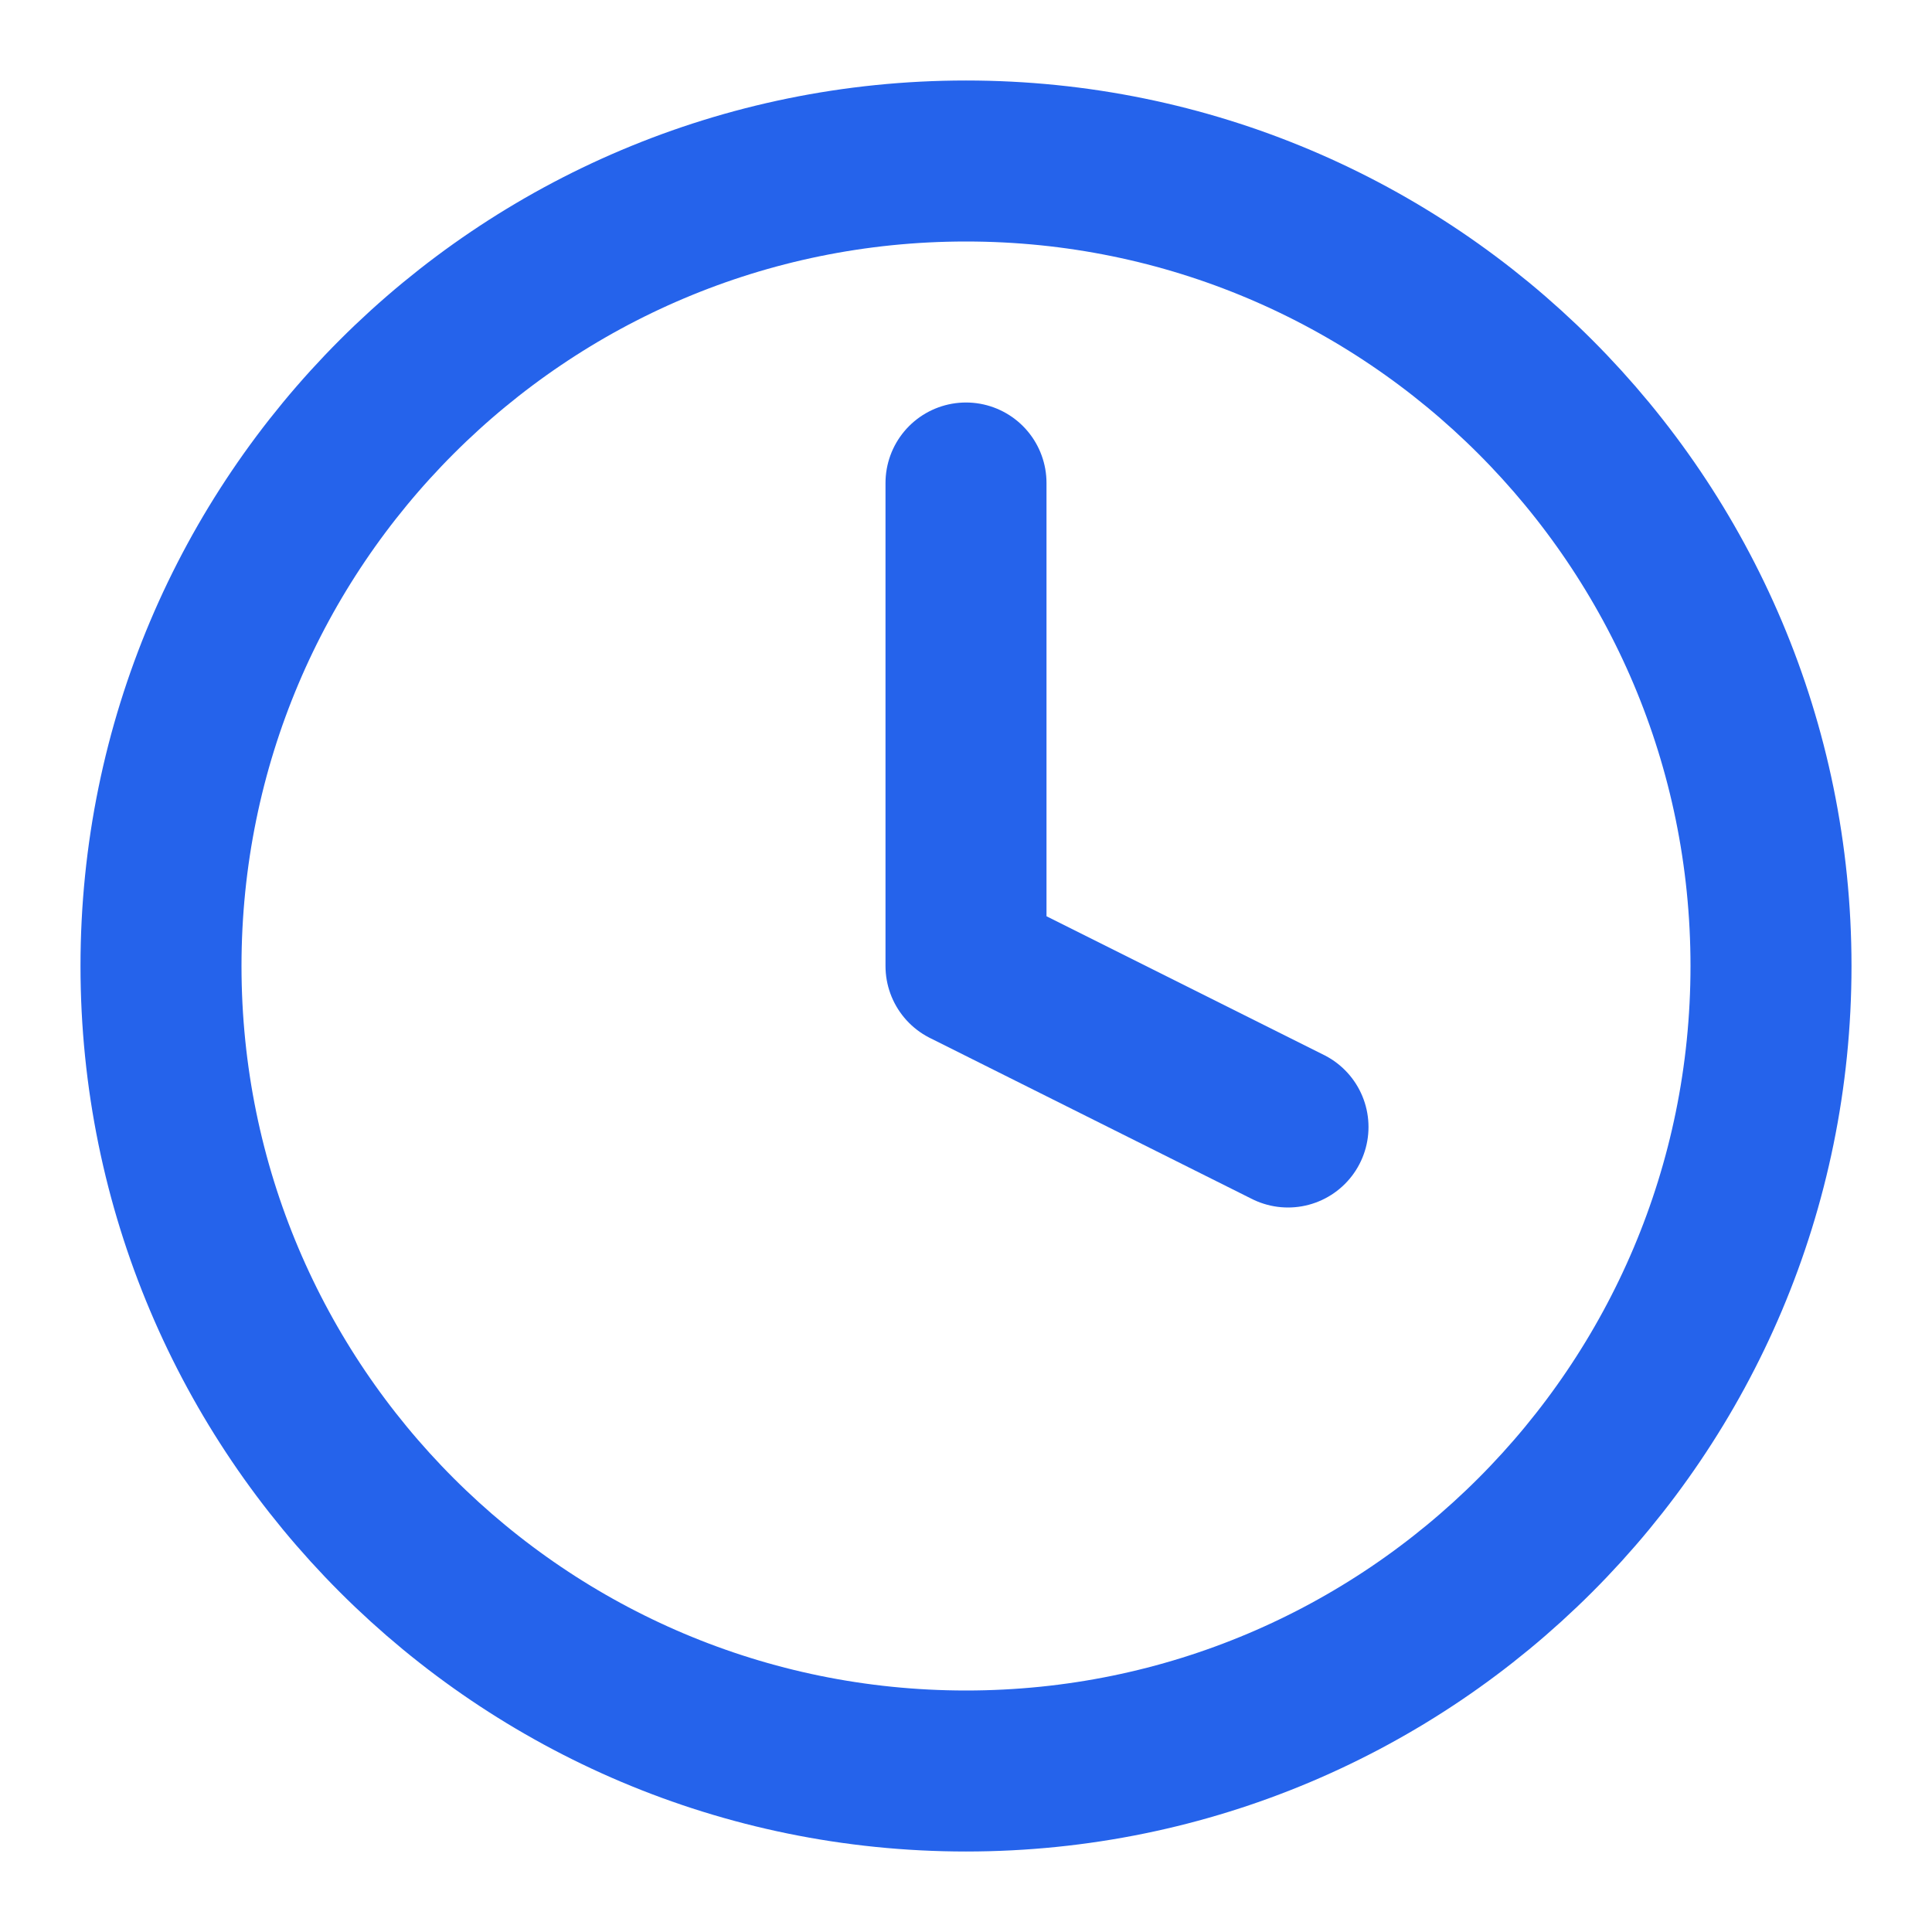
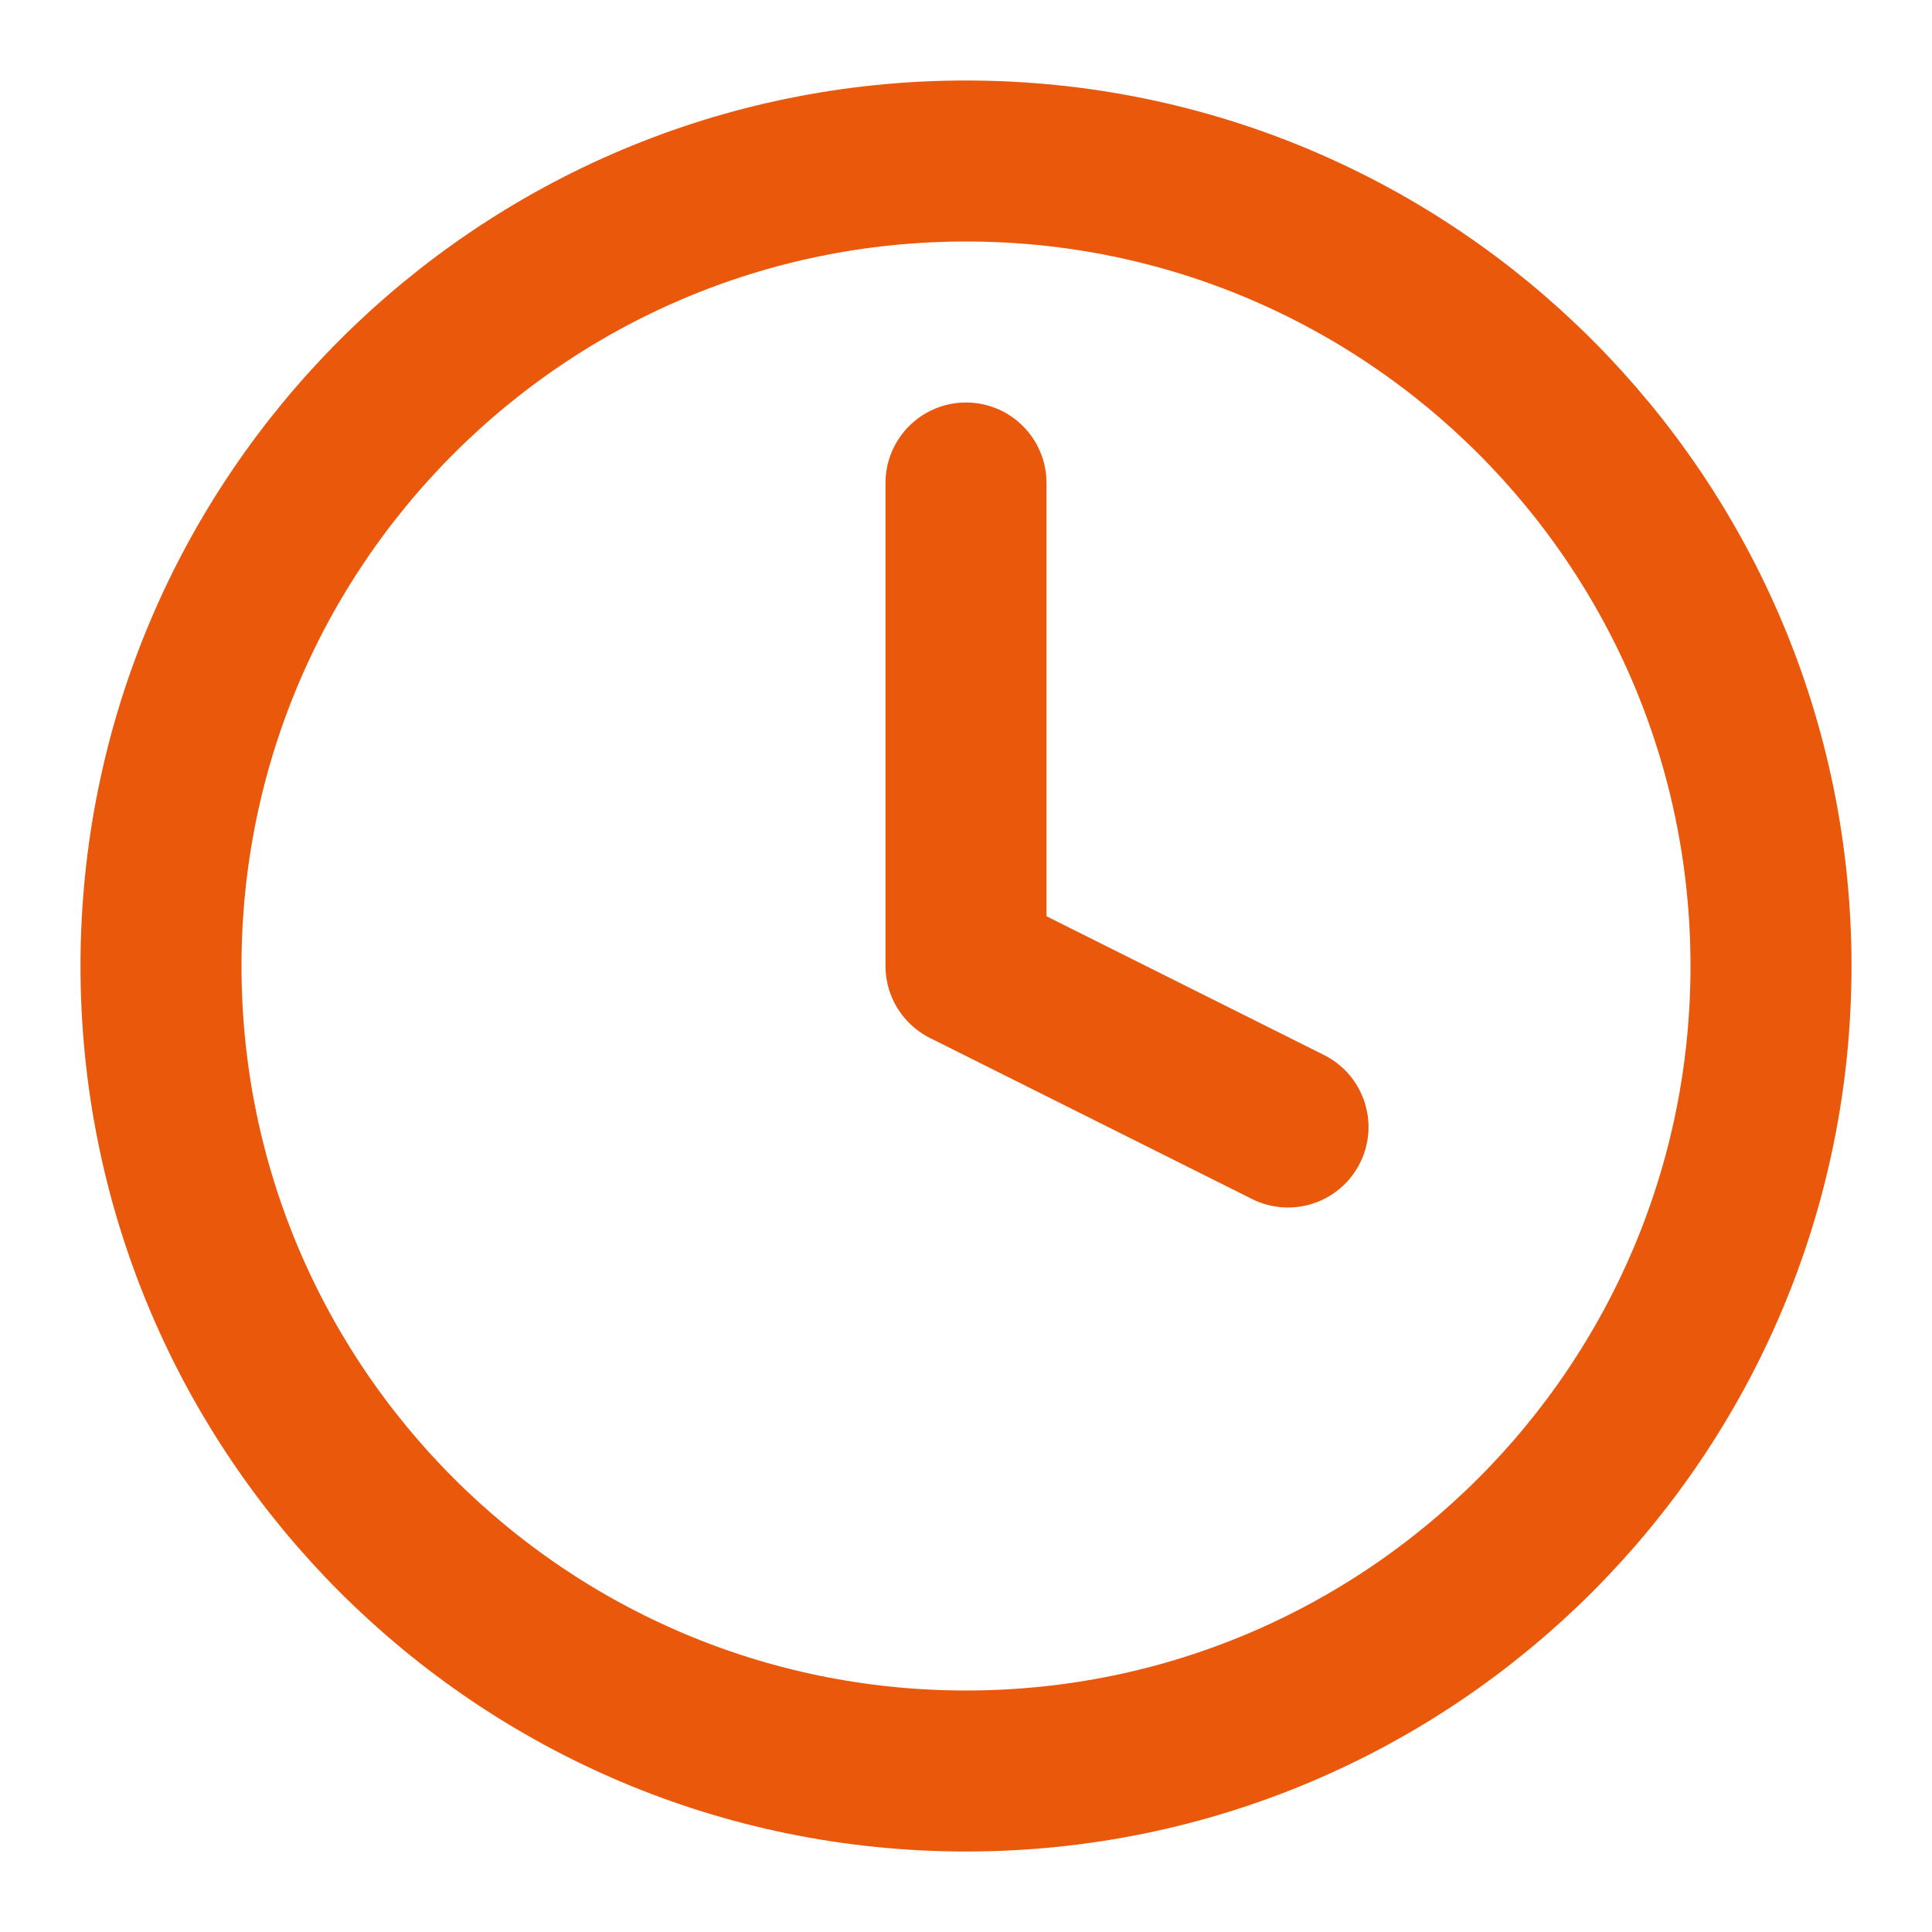
- <svg xmlns="http://www.w3.org/2000/svg" viewBox="0 0 24 24" fill="none" stroke="#2563eb" stroke-width="2" stroke-linecap="round" stroke-linejoin="round">
+ <svg xmlns="http://www.w3.org/2000/svg" viewBox="0 0 24 24" fill="none" stroke="#ea580c" stroke-width="2" stroke-linecap="round" stroke-linejoin="round">
  <circle cx="12" cy="12" r="10" />
  <polyline points="12 6 12 12 16 14" />
</svg>
